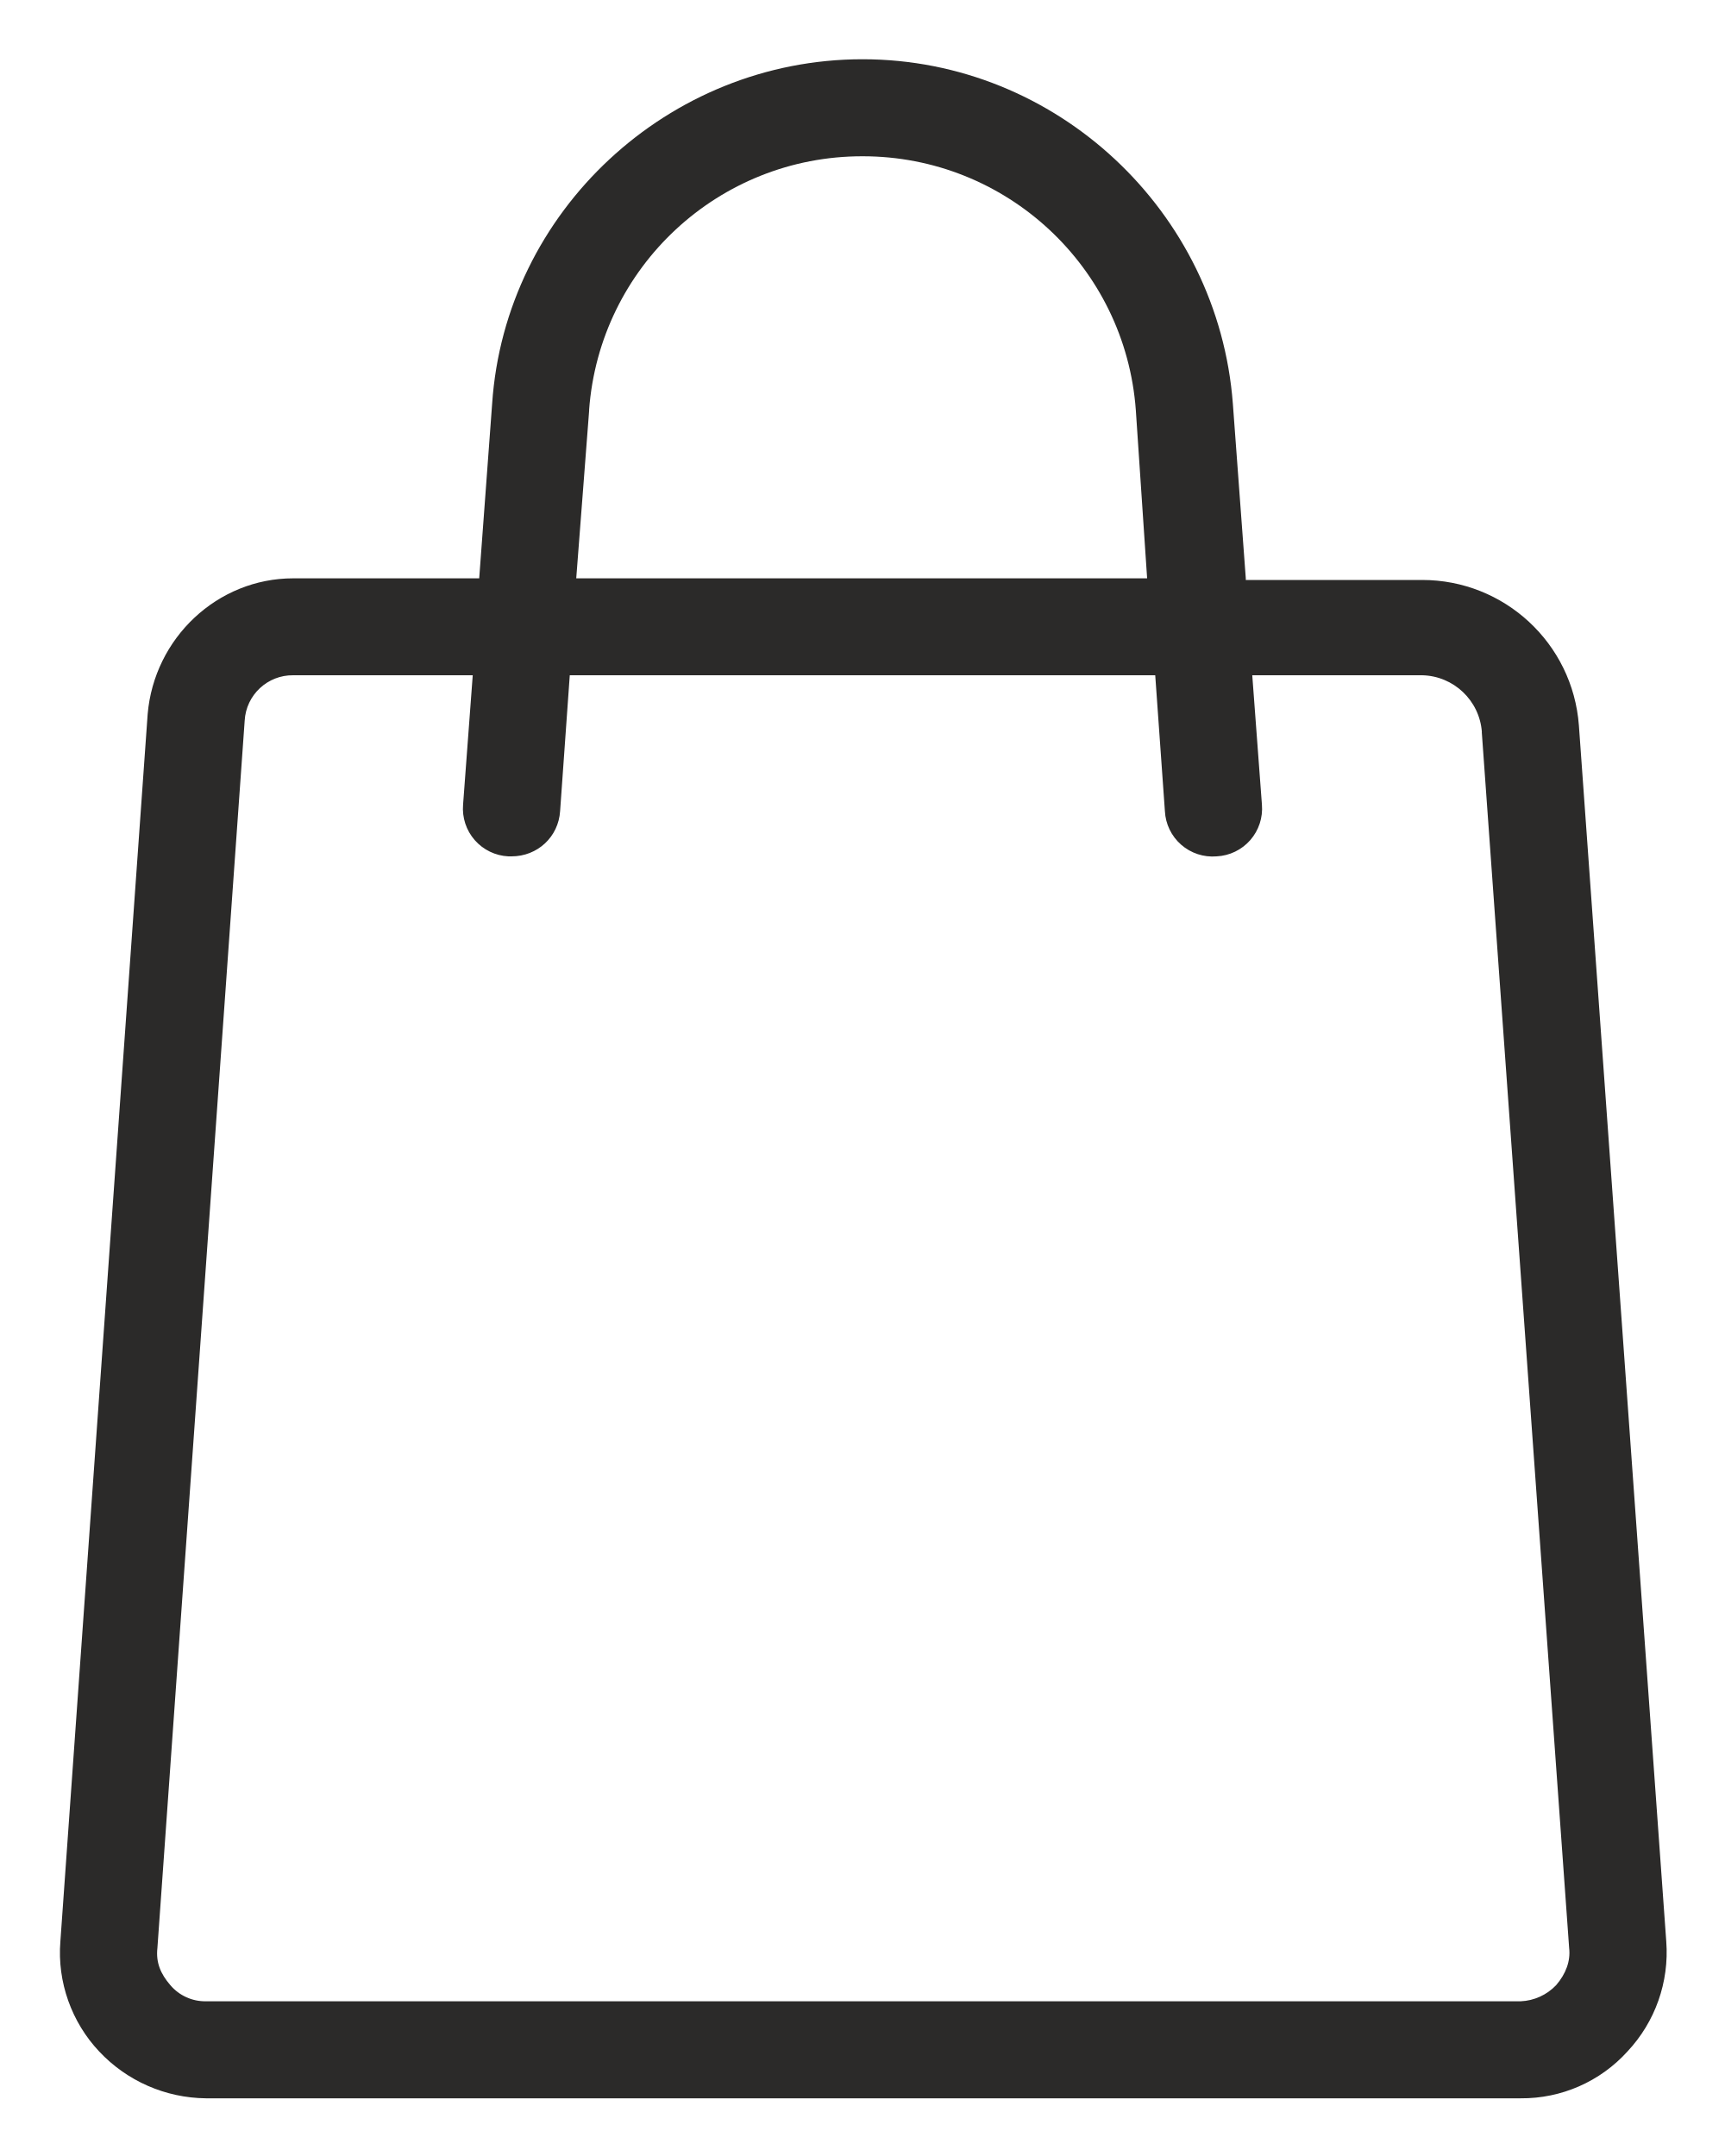
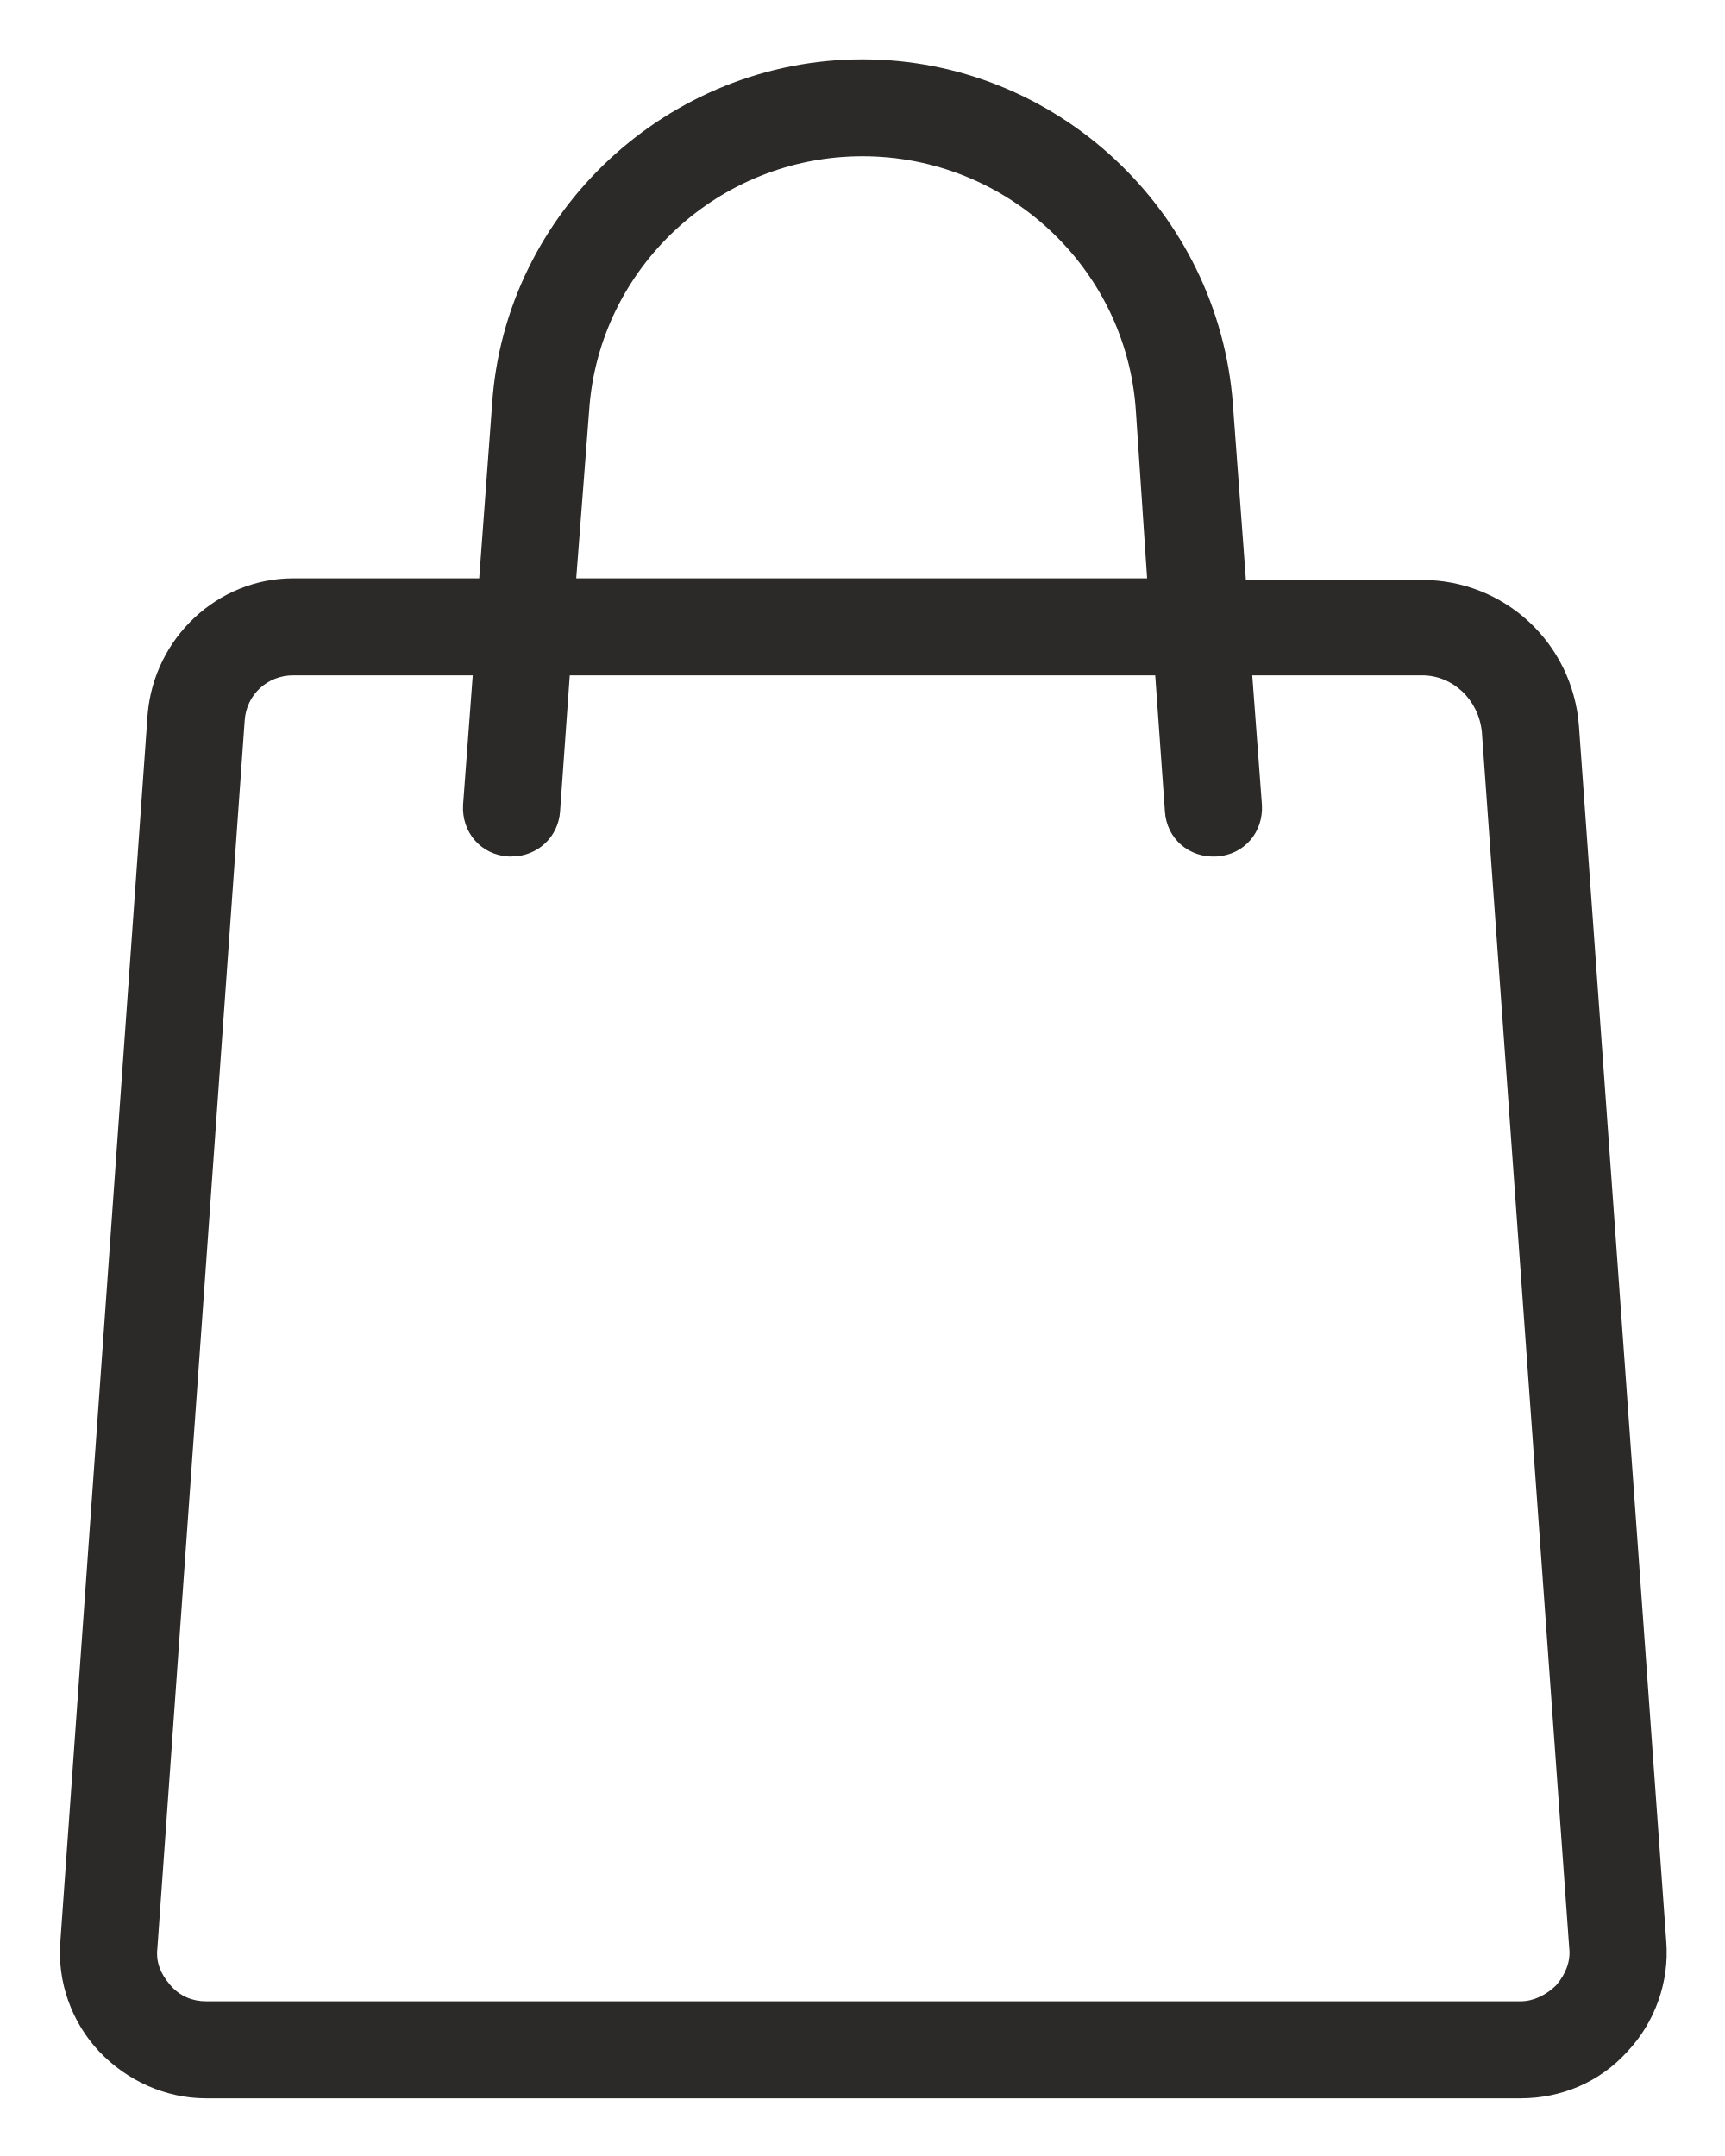
- <svg xmlns="http://www.w3.org/2000/svg" width="20" height="25" fill="none">
-   <path d="M14.444 6.706l-.15-2.025C14.125 2.45 12.25.687 10 .687c-2.25 0-4.144 1.763-4.294 3.994l-.15 2.025H3.4c-.881 0-1.613.694-1.688 1.575L.7 22.512c-.038.47.131.938.45 1.276a1.72 1.72 0 001.237.543h15.244a1.65 1.65 0 001.238-.543 1.68 1.68 0 00.45-1.276l-1.013-14.1a1.822 1.822 0 00-1.819-1.687h-2.043v-.019zM6.83 4.756A3.175 3.175 0 0110 1.812a3.175 3.175 0 013.169 2.944l.131 1.95H6.681l.15-1.95zm10.35 3.732l1.013 14.1c.018.15-.038.3-.15.43a.602.602 0 01-.413.188H2.387a.53.53 0 01-.412-.187c-.113-.131-.169-.263-.15-.431L2.837 8.355A.557.557 0 013.4 7.83h2.081l-.112 1.5a.554.554 0 00.525.6h.037c.3 0 .544-.225.563-.525l.112-1.575h6.788l.112 1.575a.554.554 0 00.6.525.554.554 0 00.525-.6l-.112-1.5h1.969a.71.71 0 01.693.657z" fill="#2B2A29" />
+ <svg xmlns="http://www.w3.org/2000/svg" width="20" height="25" viewBox="0 0 20 25" fill="none">
+   <path d="M14.444 6.706L14.294 4.681C14.125 2.45 12.25 0.688 10 0.688C7.75 0.688 5.856 2.45 5.706 4.681L5.556 6.706H3.4C2.519 6.706 1.787 7.4 1.712 8.281L0.7 22.512C0.662 22.981 0.831 23.45 1.15 23.788C1.469 24.125 1.919 24.331 2.387 24.331H17.631C18.1 24.331 18.55 24.144 18.869 23.788C19.188 23.45 19.356 22.981 19.319 22.512L18.306 8.412C18.231 7.456 17.444 6.725 16.488 6.725H14.444V6.706ZM6.831 4.756C6.944 3.106 8.331 1.812 10 1.812C11.669 1.812 13.056 3.106 13.169 4.756L13.3 6.706H6.681L6.831 4.756ZM17.181 8.488L18.194 22.587C18.212 22.738 18.156 22.887 18.044 23.019C17.931 23.131 17.781 23.206 17.631 23.206H2.387C2.237 23.206 2.087 23.15 1.975 23.019C1.862 22.887 1.806 22.756 1.825 22.587L2.837 8.356C2.856 8.056 3.1 7.831 3.4 7.831H5.481L5.369 9.331C5.35 9.65 5.575 9.912 5.894 9.931H5.931C6.231 9.931 6.475 9.706 6.494 9.406L6.606 7.831H13.394L13.506 9.406C13.525 9.725 13.787 9.95 14.106 9.931C14.425 9.912 14.65 9.65 14.631 9.331L14.519 7.831H16.488C16.844 7.831 17.144 8.113 17.181 8.488Z" fill="#2B2A29" />
</svg>
